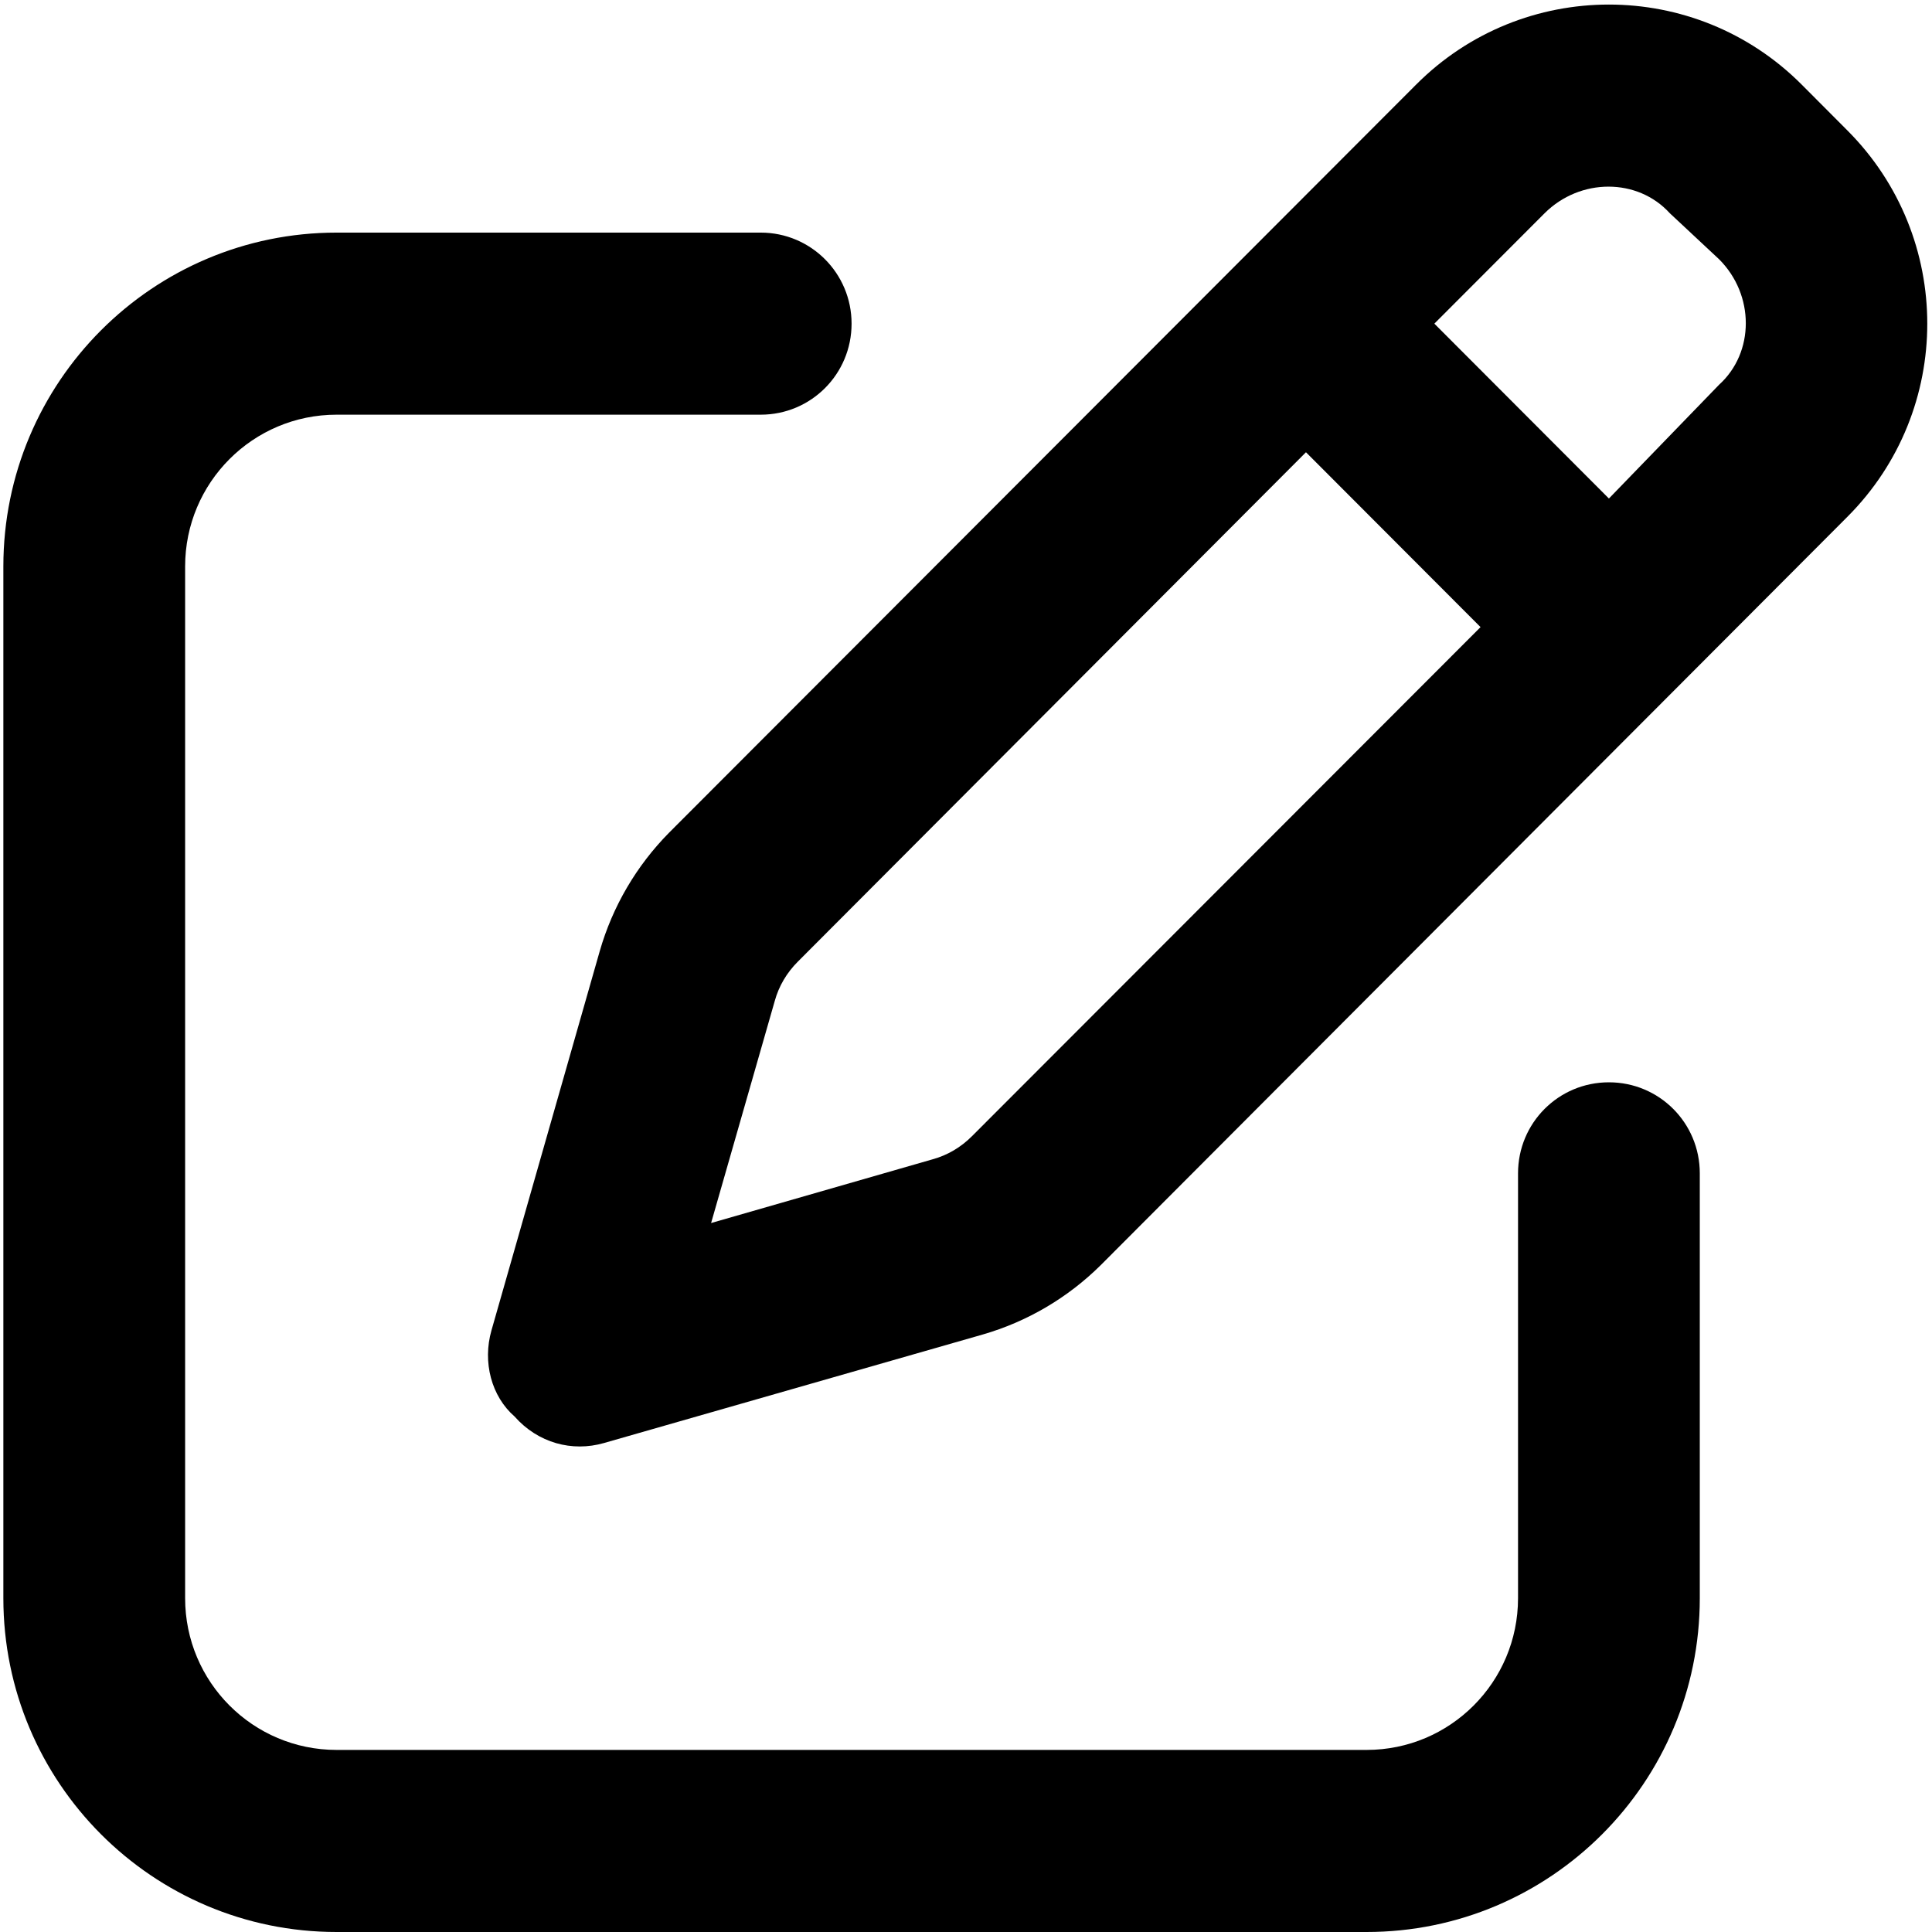
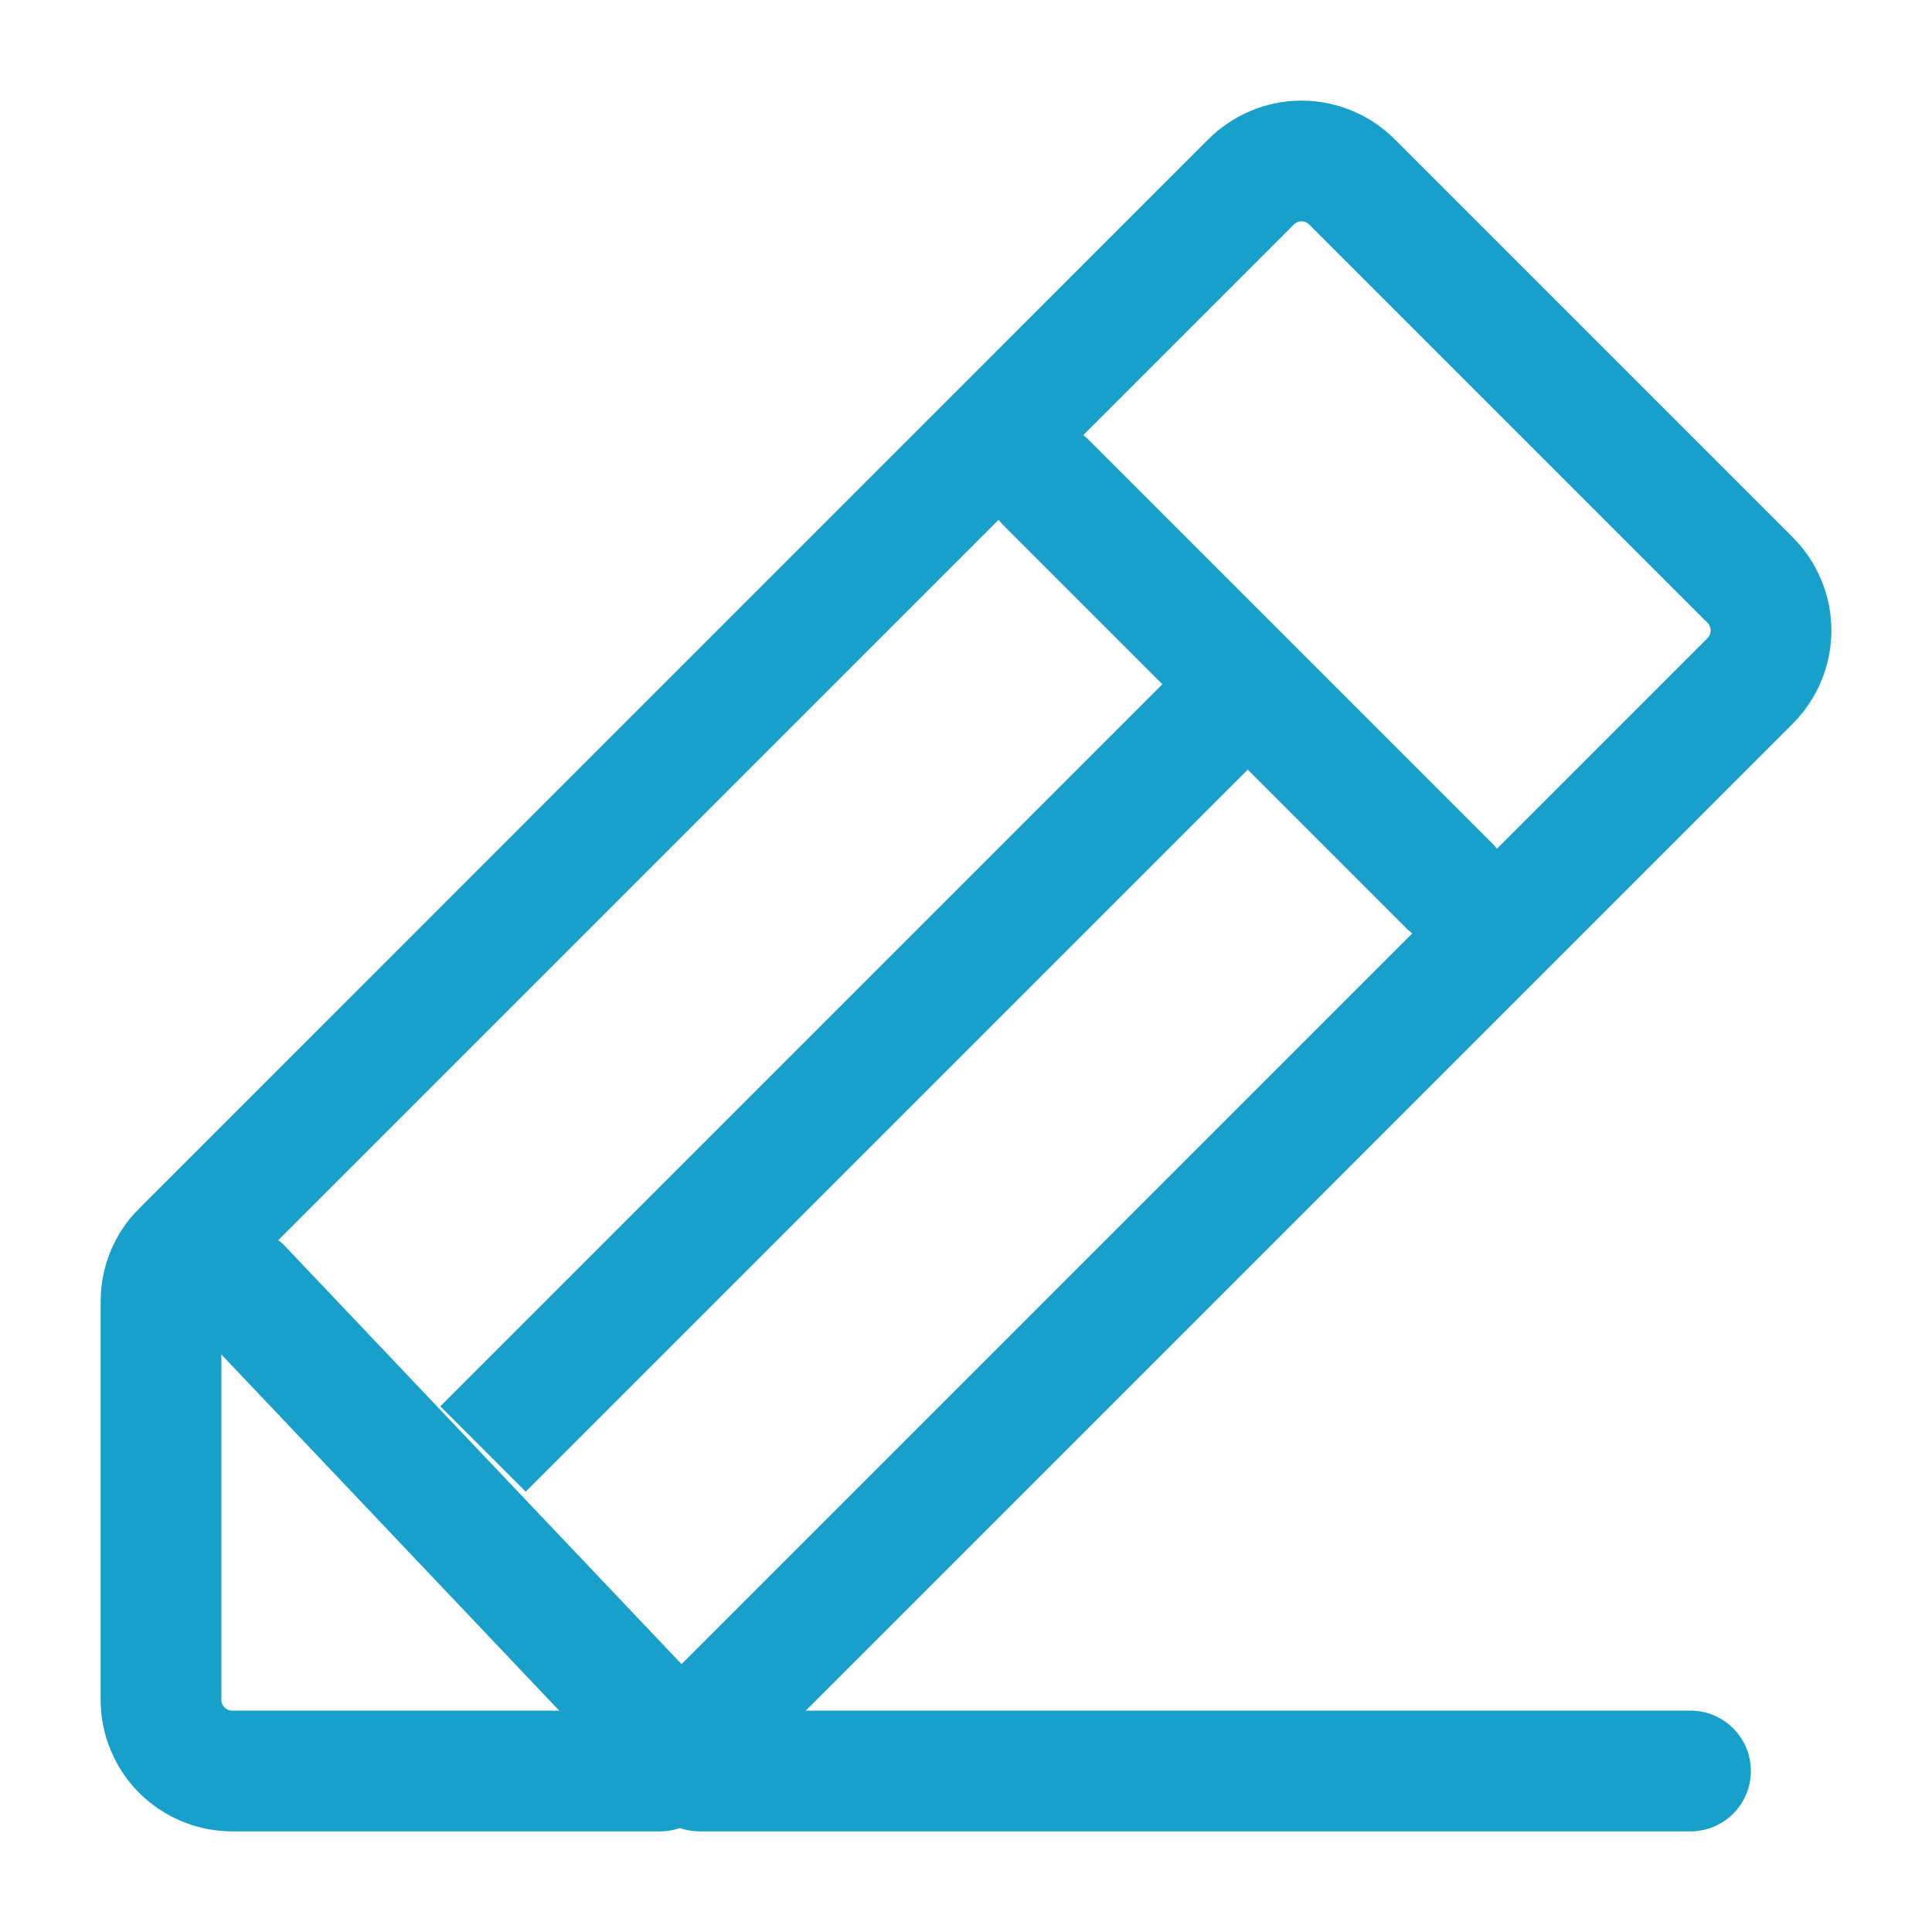
- <svg xmlns="http://www.w3.org/2000/svg" viewBox="0 0 512 512" preserveAspectRatio="xMinYMin slice">
-   <g>
-     <rect fill="none" id="canvas_background" height="402" width="582" y="-1" x="-1" />
-   </g>
-   <g>
-     <path stroke="null" id="svg_1" d="m375.3,22.407c28.199,-28.265 73.959,-28.265 102.157,0l12.142,12.184c28.199,28.268 28.199,74.098 0,102.346l-197.892,198.338c-8.731,8.645 -19.468,14.978 -31.309,18.396l-100.351,28.751c-8.429,2.413 -17.461,0 -23.683,-7.037c-6.121,-5.328 -8.53,-14.375 -6.121,-22.819l28.7,-100.526c3.412,-11.862 9.734,-22.618 18.364,-31.364l197.992,-198.268zm67.235,34.119c-8.53,-9.419 -23.783,-9.419 -33.216,0l-29.202,29.243l46.262,46.343l29.202,-30.158c9.433,-8.545 9.433,-23.825 0,-33.244l-13.046,-12.184zm-237.229,208.783l-16.859,58.808l58.705,-16.888c4.014,-1.106 7.526,-3.217 10.436,-6.132l134.771,-134.906l-46.262,-46.343l-134.671,135.007c-2.91,2.915 -5.018,6.434 -6.121,10.455zm-3.713,-203.666c13.347,0 24.084,10.807 24.084,24.126c0,13.37 -10.738,24.126 -24.084,24.126l-112.393,0c-22.168,0 -40.14,17.994 -40.14,40.211l0,273.431c0,22.216 17.973,40.211 40.14,40.211l272.954,0c22.178,0 40.14,-17.994 40.14,-40.211l0,-112.589c0,-13.37 10.738,-24.126 24.084,-24.126c13.347,0 24.084,10.756 24.084,24.126l0,112.589c0,48.856 -39.538,88.463 -88.309,88.463l-272.954,0c-48.771,0 -88.309,-39.607 -88.309,-88.463l0,-273.431c0,-48.856 39.538,-88.463 88.309,-88.463l112.393,0z" />
-   </g>
+ <svg xmlns="http://www.w3.org/2000/svg" width="24" height="24" viewBox="0 0 24 24" fill="none">
+   <path d="M8.199 22H2.886C2.651 22 2.425 21.907 2.259 21.741C2.093 21.575 2 21.349 2 21.114V16.167C2 16.052 2.022 15.938 2.066 15.831C2.109 15.725 2.173 15.628 2.255 15.547L15.537 2.264C15.62 2.181 15.718 2.114 15.826 2.069C15.934 2.023 16.051 2 16.168 2C16.286 2 16.402 2.023 16.51 2.069C16.619 2.114 16.717 2.181 16.799 2.264L21.736 7.201C21.82 7.283 21.886 7.382 21.931 7.49C21.977 7.598 22 7.714 22 7.832C22 7.949 21.977 8.066 21.931 8.174C21.886 8.282 21.82 8.38 21.736 8.463L8.199 22Z" stroke="#18a0cb" stroke-width="1.5" stroke-linecap="round" stroke-linejoin="round" />
+   <path d="M13 6L18 11" stroke="#18a0cb" stroke-width="1.5" stroke-linecap="round" stroke-linejoin="round" />
+   <path d="M21 22H8.692L3 16" stroke="#18a0cb" stroke-width="1.5" stroke-linecap="round" stroke-linejoin="round" />
+   <path d="M16 8L6 18" stroke="#18a0cb" stroke-width="1.5" stroke-linejoin="round" />
</svg>
